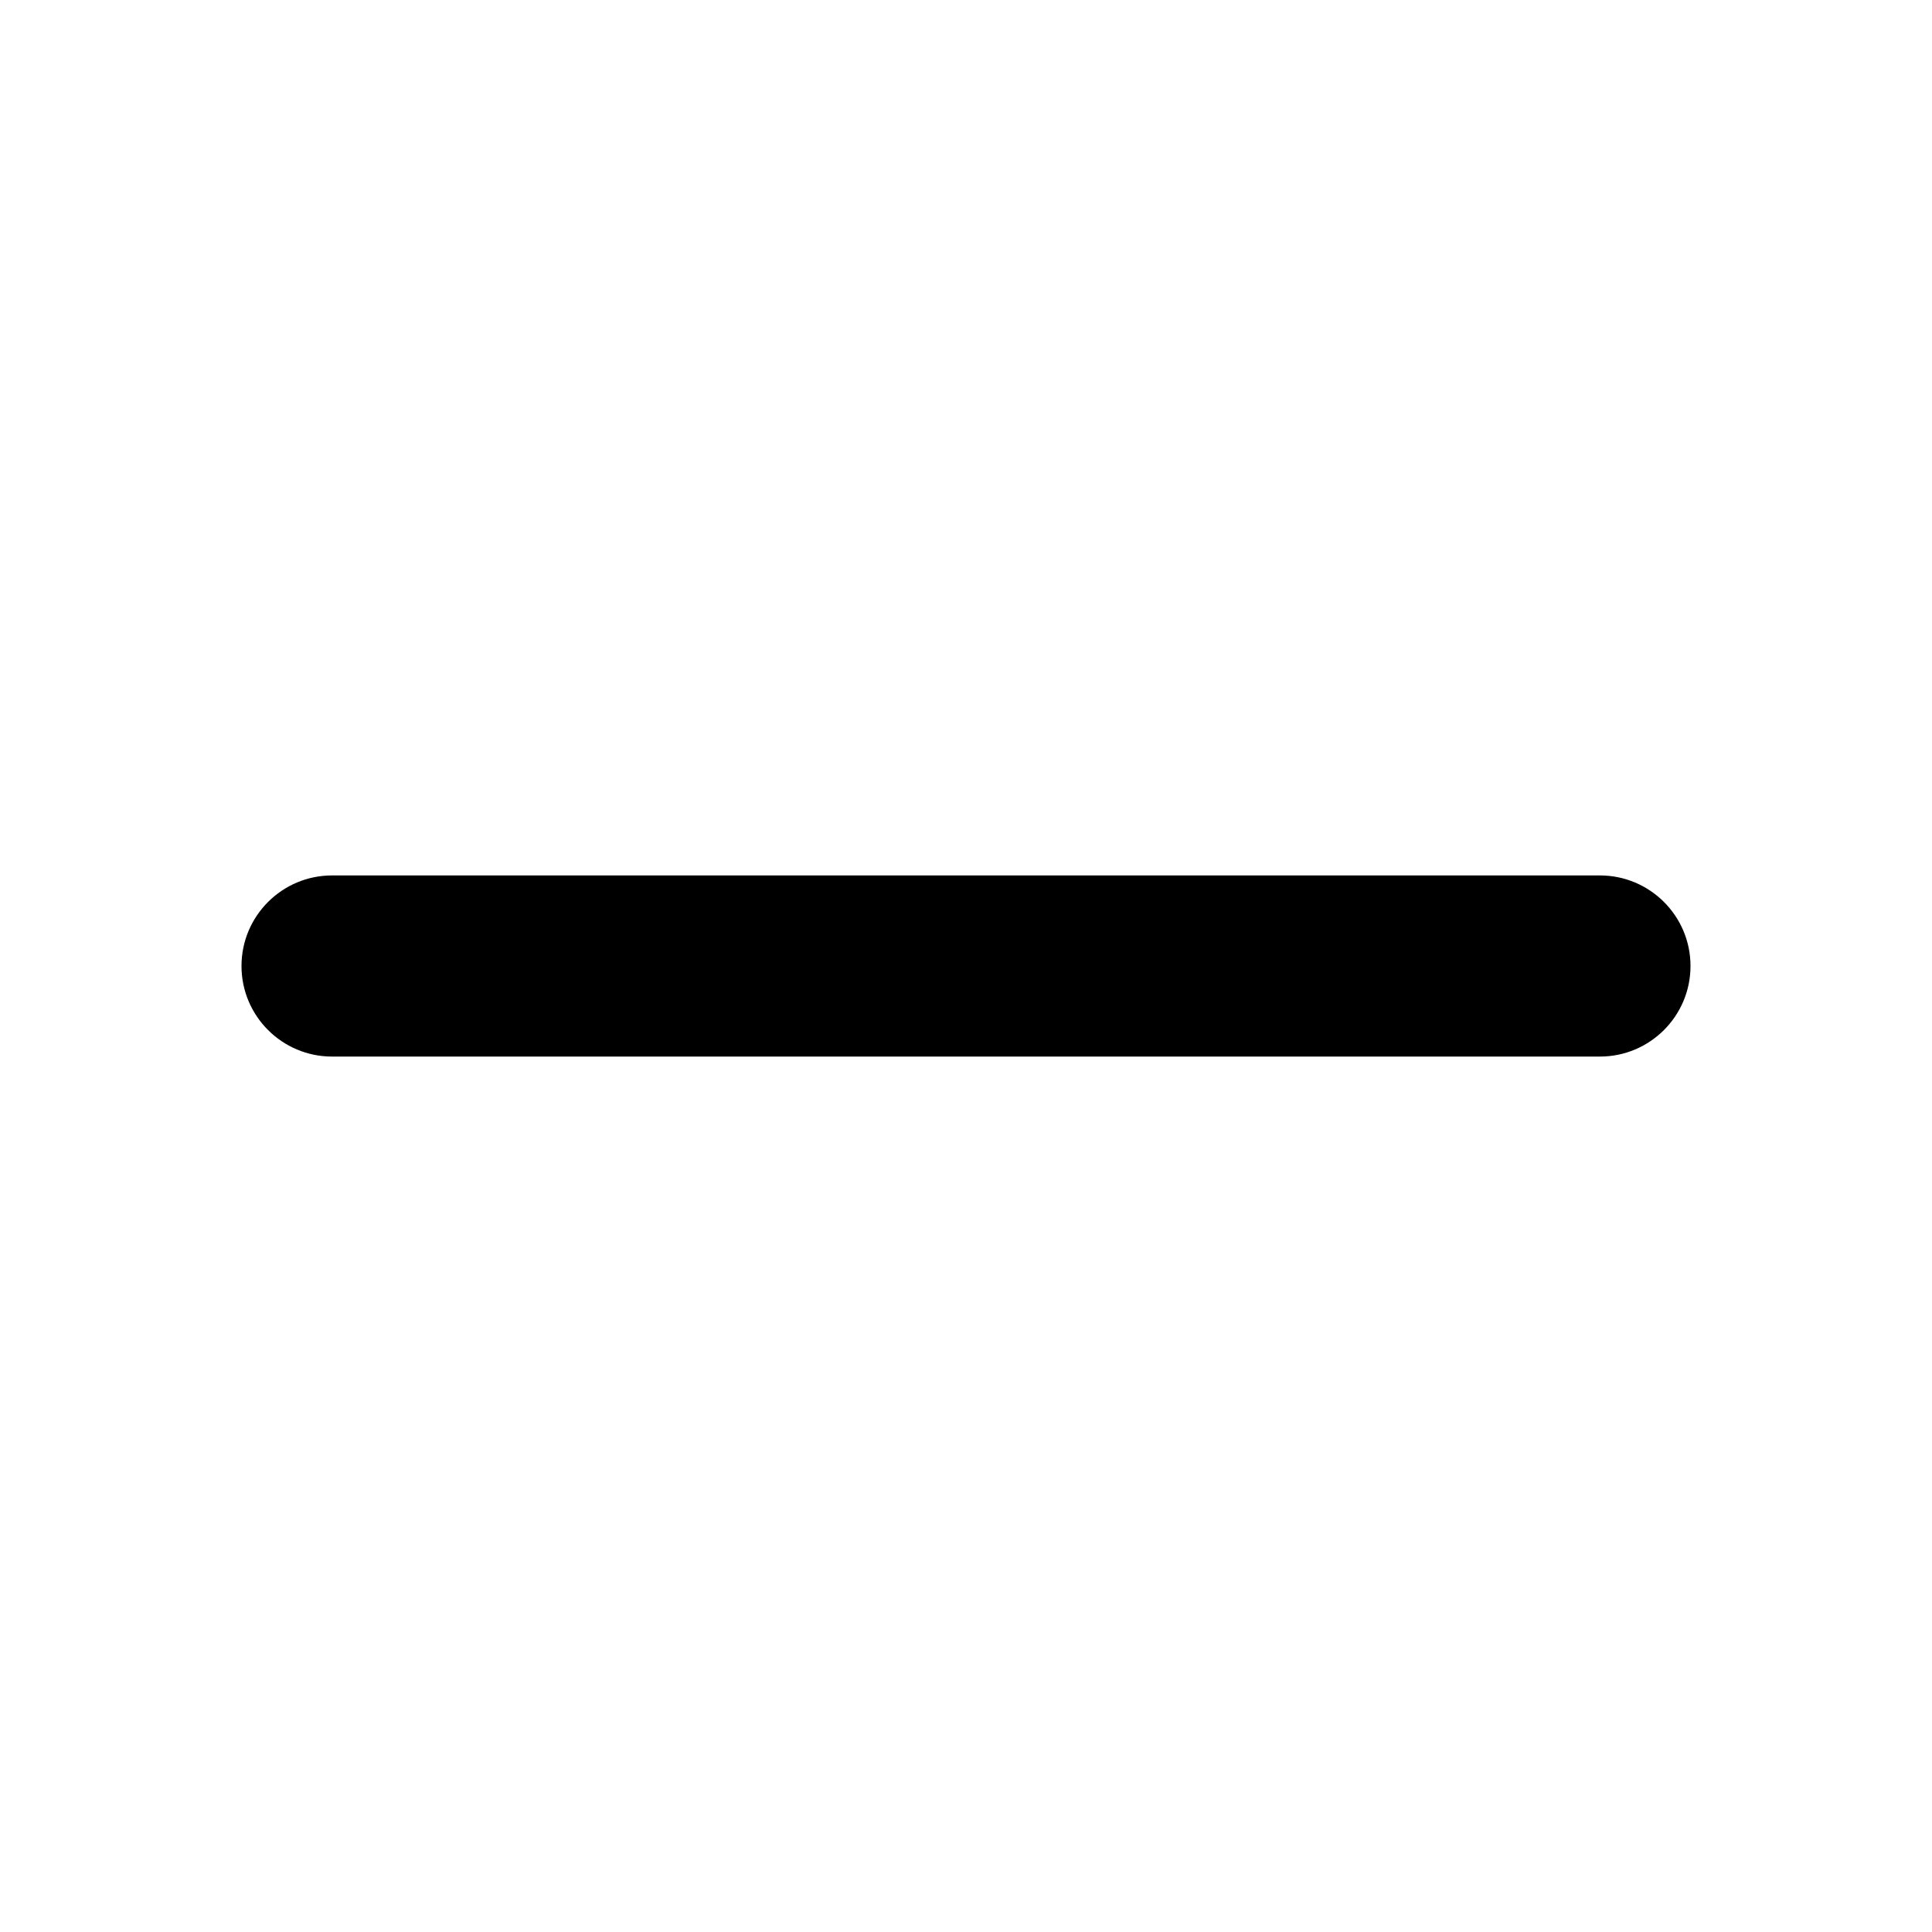
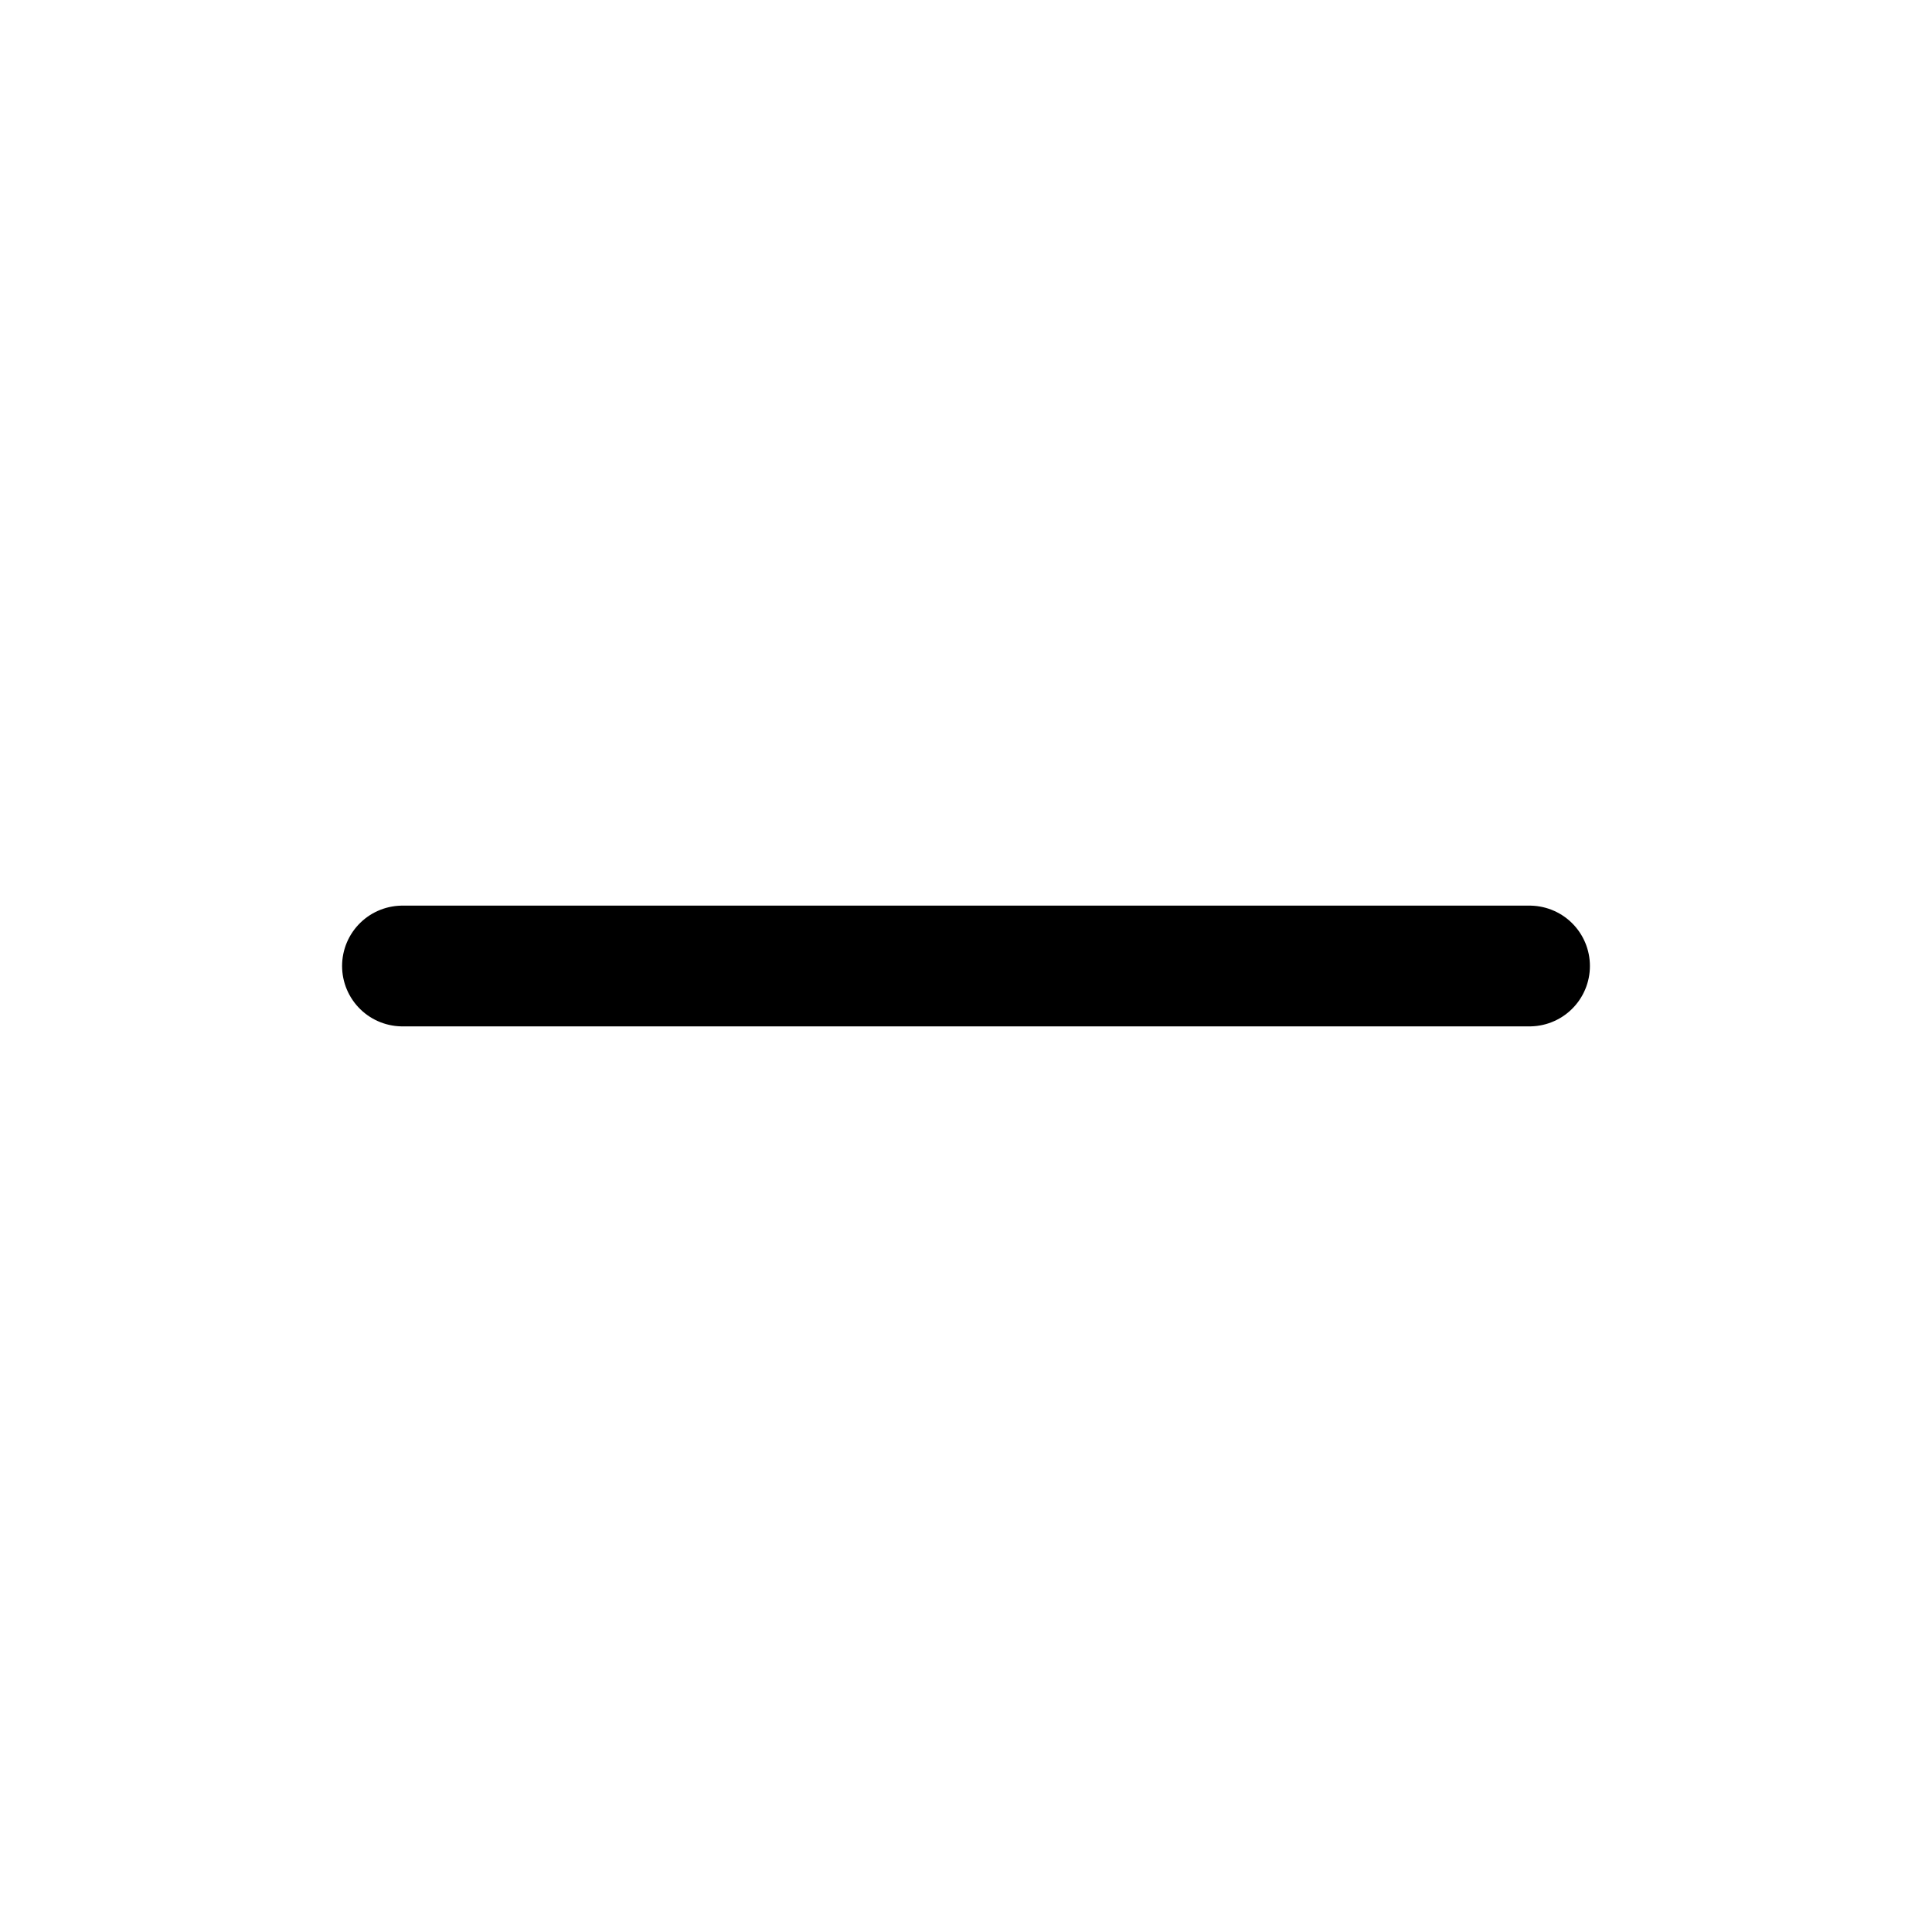
- <svg xmlns="http://www.w3.org/2000/svg" width="16" height="16" viewBox="0 0 16 16">
-   <path fill-rule="evenodd" clip-rule="evenodd" d="M14 8C14 8.414 13.664 8.75 13.25 8.75H2.75C2.336 8.75 2 8.414 2 8C2 7.586 2.336 7.25 2.75 7.25H13.25C13.664 7.25 14 7.586 14 8Z" />
+ <svg xmlns="http://www.w3.org/2000/svg" width="16" height="16" viewBox="0 0 16 16" fill="none">
+   <path d="M3.333 8H12.667" stroke="currentColor" stroke-linecap="round" stroke-linejoin="round" />
</svg>
